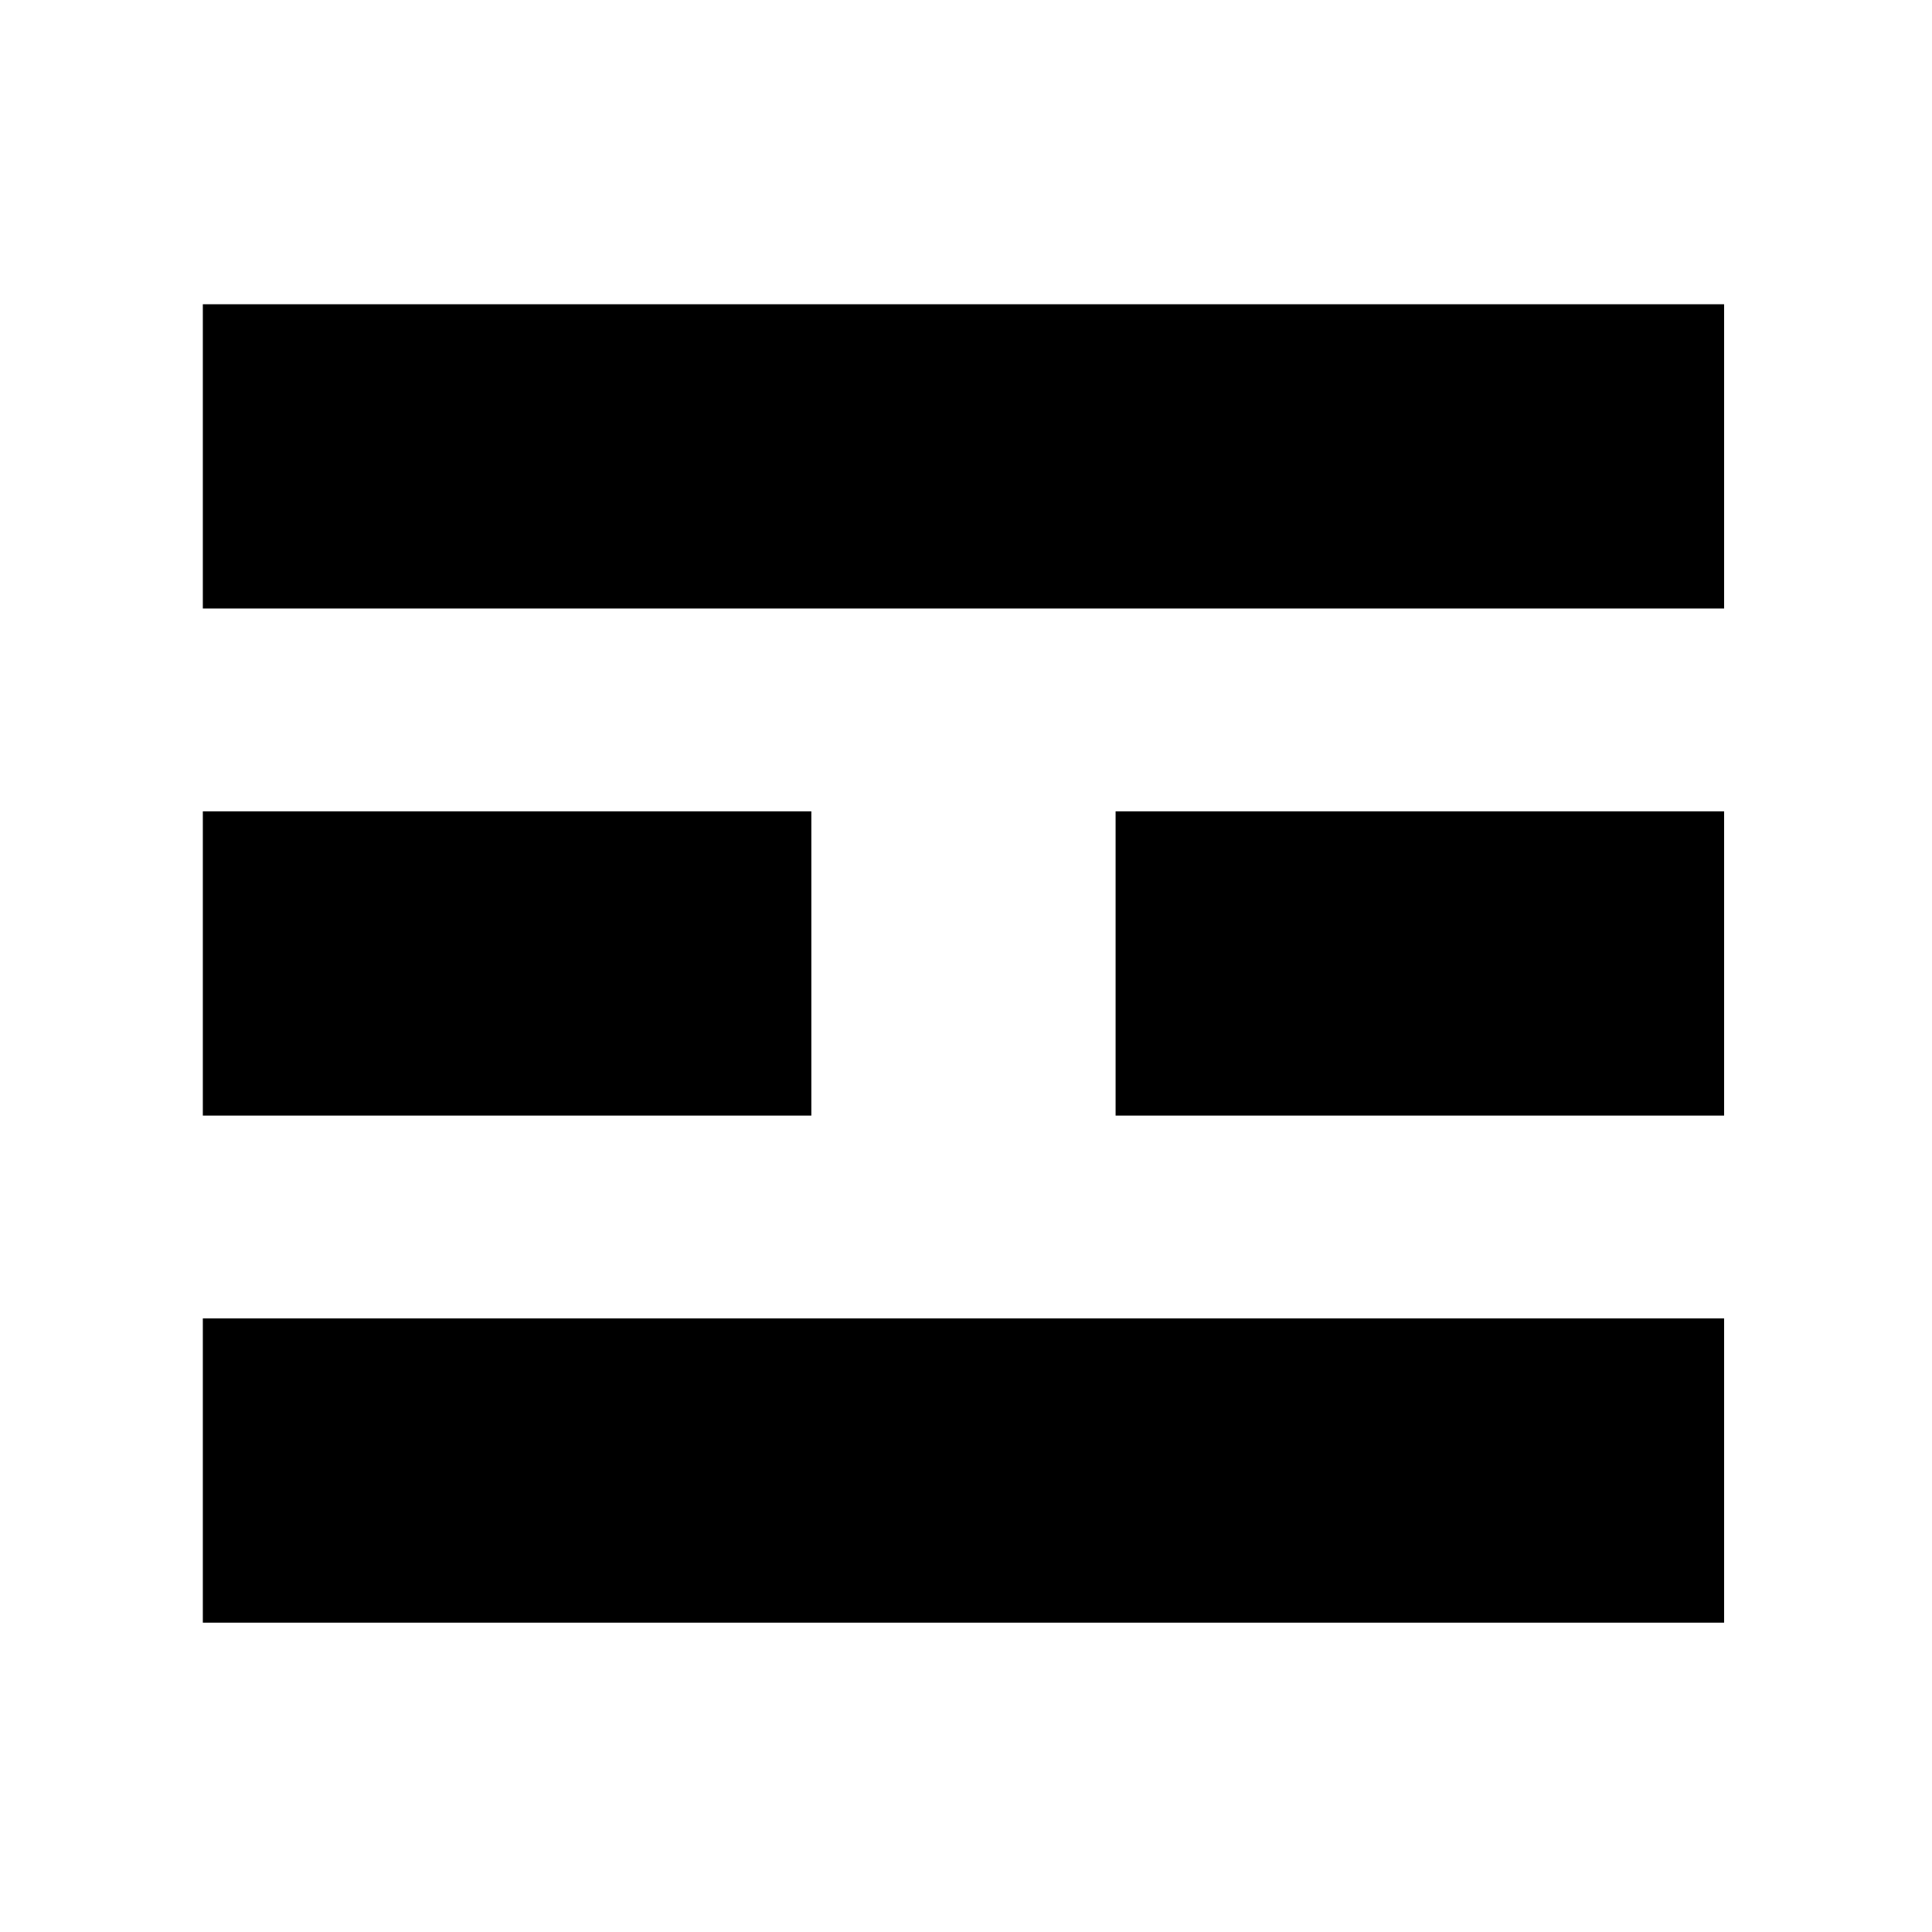
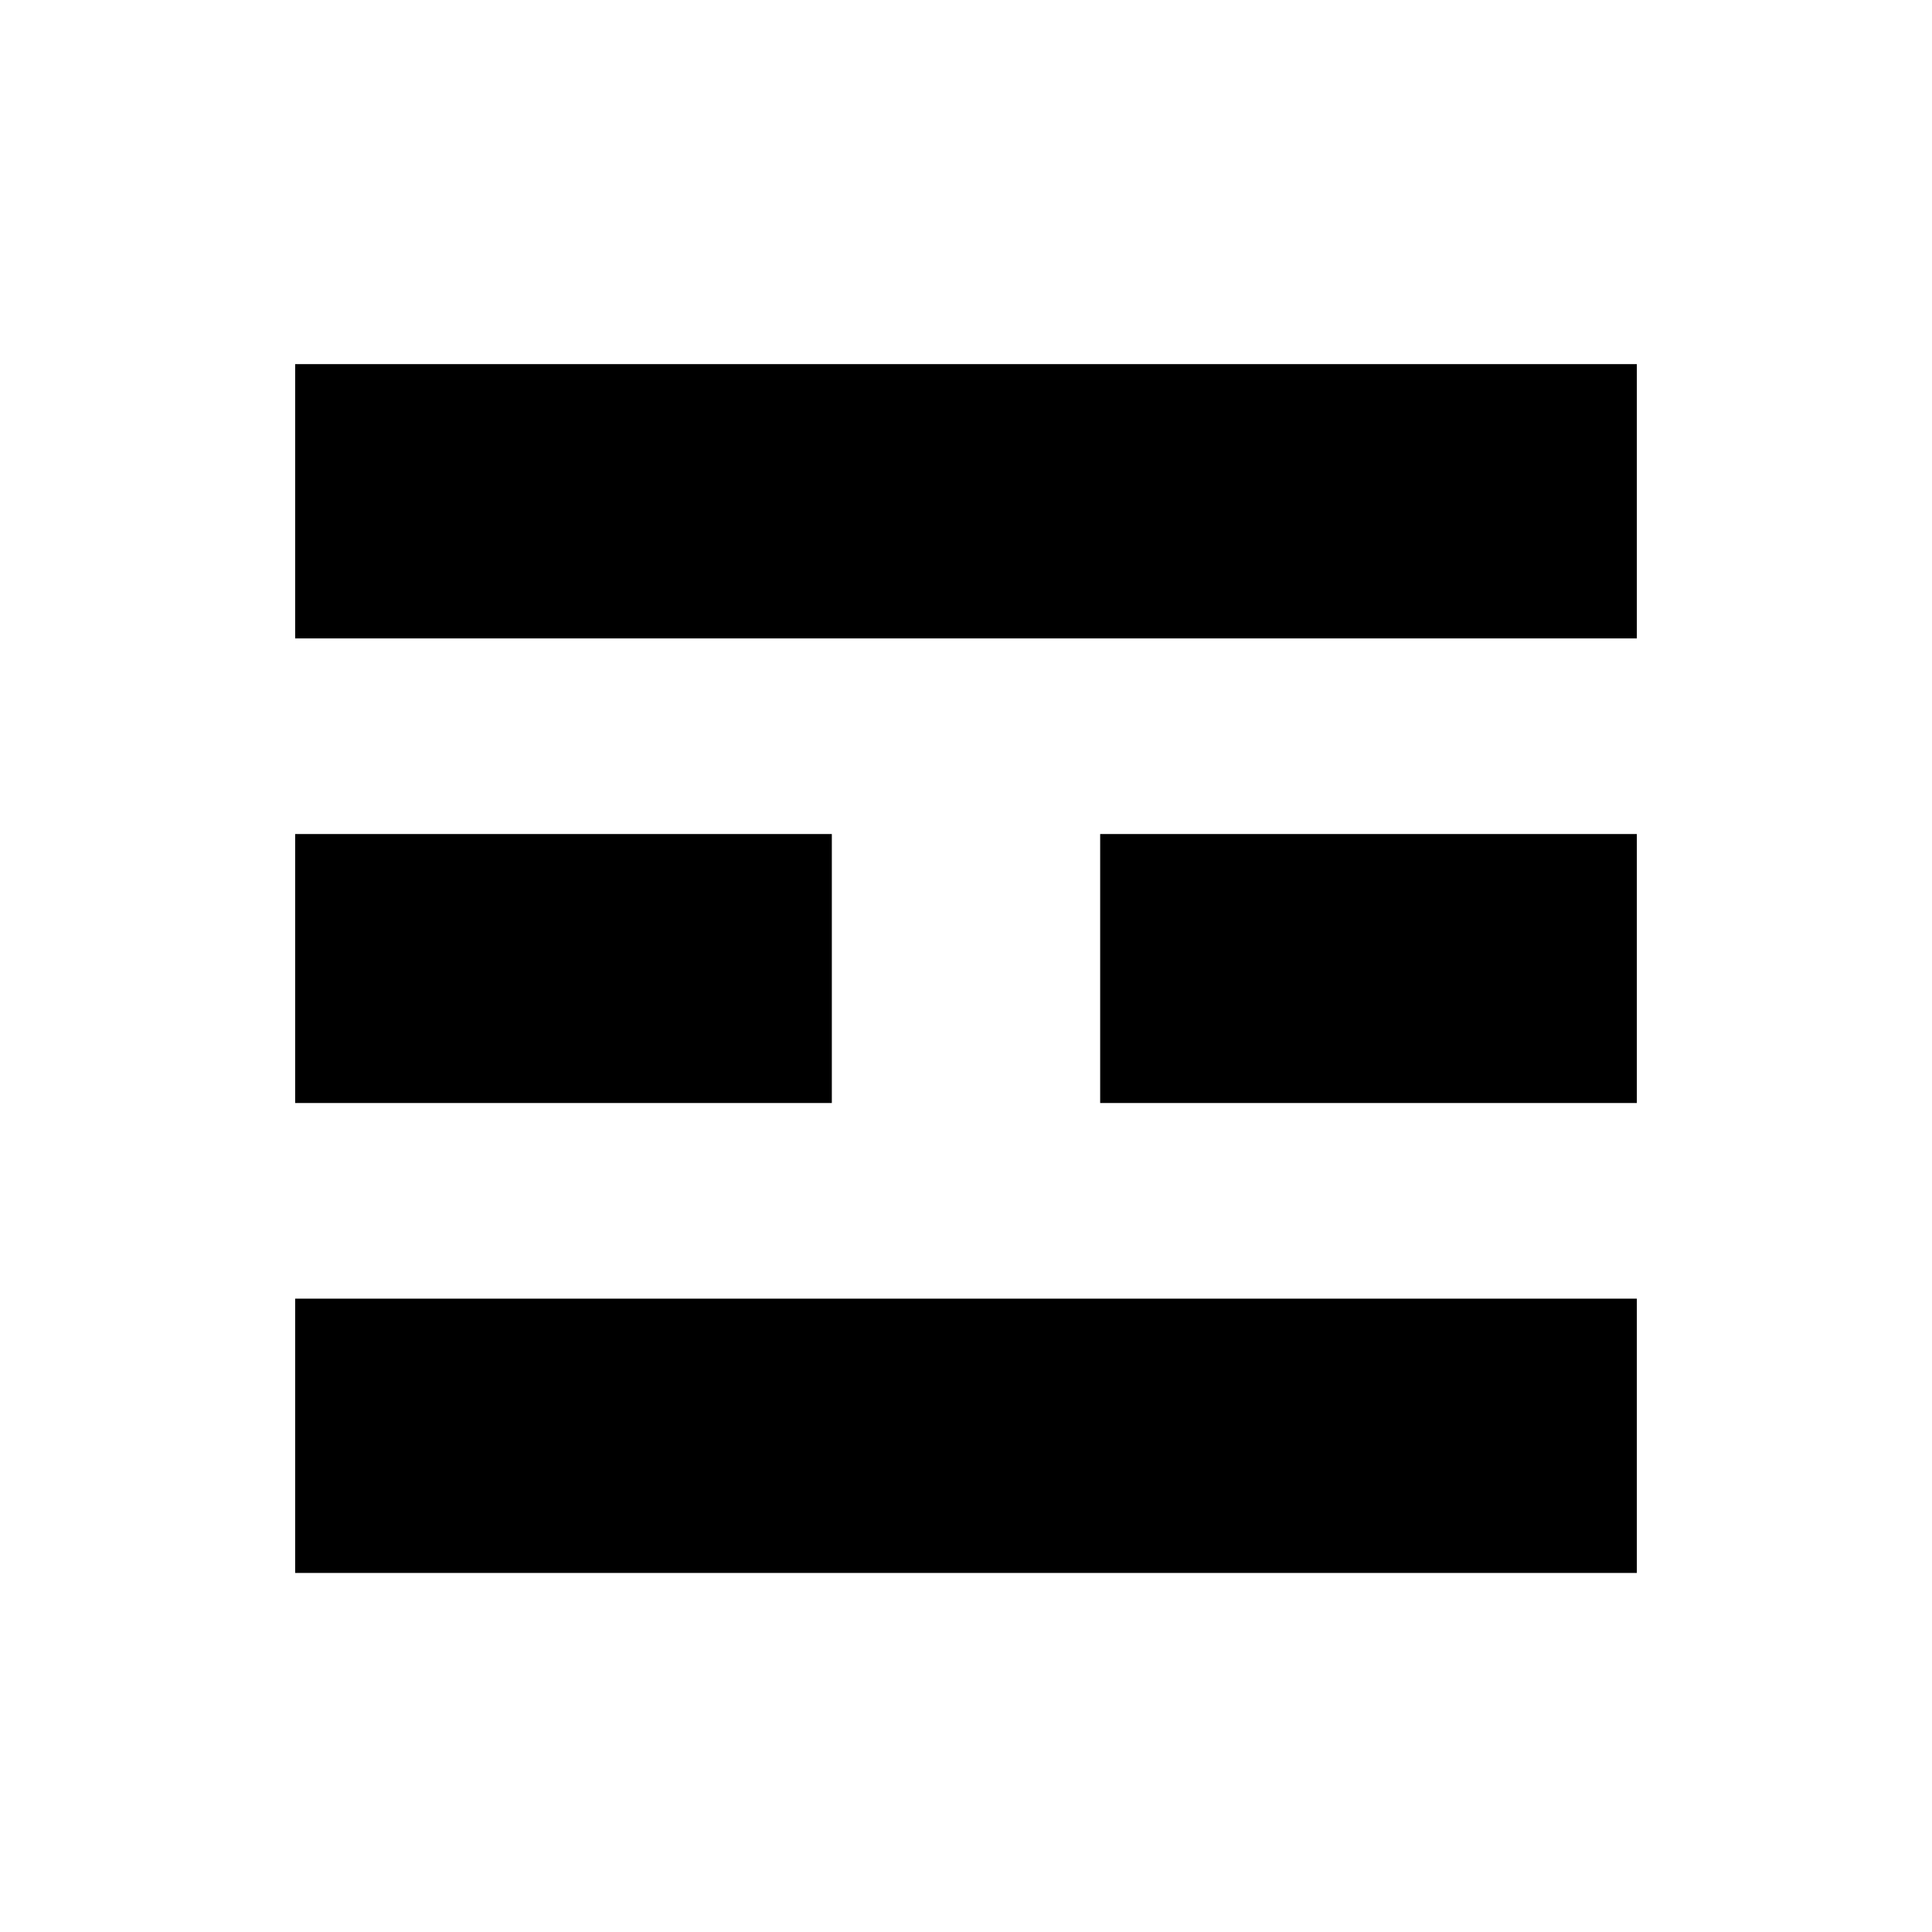
- <svg xmlns="http://www.w3.org/2000/svg" width="72" height="72" viewBox="0 0 72 72" version="1.1" id="svg923">
+ <svg xmlns="http://www.w3.org/2000/svg" width="72" height="72" viewBox="0 0 72 72" version="1.1" id="li">
  <defs id="defs920" />
  <g id="layer1">
-     <path style="fill:#000000;stroke:#000000;stroke-width:11.339;stroke-dasharray:none;stroke-opacity:1" d="M 7.559,54.803 H 64.252 Z" id="path990" />
-     <g id="g1771" transform="matrix(1,0,0,-1,1.8110238e-8,32.12599)">
-       <path style="fill:#000000;stroke:#000000;stroke-width:11.339;stroke-dasharray:none;stroke-opacity:1" d="M 7.559,15.118 H 64.252 Z" id="path990-3" />
+     <path style="fill:#000000;stroke:#000000;stroke-dasharray:none;stroke-opacity:1;stroke-width:10.222" d="M 11 18.681 L 61 18.681 Z" id="path990-3" />
+     <g id="g3447">
+       <path style="fill:#000000;stroke:#000000;stroke-dasharray:none;stroke-opacity:1;stroke-width:10.024" d="M 11 36.094 L 31 36.094 Z" id="path990-3-7-5" />
+       <path style="fill:#000000;stroke:#000000;stroke-dasharray:none;stroke-opacity:1;stroke-width:10.024" d="M 41 36.094 L 61 36.094 Z" id="path990-3-7-5-9" />
    </g>
-     <g id="g3447" transform="matrix(1,0,0,-1,-2.9133857e-8,117.1654)">
-       <g id="g3349" transform="matrix(0.4,0,0,1,4.535433,26.45669)">
-         <g id="g1792-5" transform="translate(0,18.89764)">
-           <g id="g1771-6-3" transform="translate(1.8110238e-8,20.78741)">
-             <path style="fill:#000000;stroke:#000000;stroke-width:11.339;stroke-dasharray:none;stroke-opacity:1" d="M 7.559,15.118 H 64.252 Z" id="path990-3-7-5" />
-           </g>
-         </g>
-       </g>
-       <g id="g3411" transform="translate(34.01575,2.562519)">
-         <g id="g3349-2" transform="matrix(0.4,0,0,1,4.535433,23.89417)">
-           <g id="g1792-5-7" transform="translate(0,18.89764)">
-             <g id="g1771-6-3-0" transform="translate(1.8110238e-8,20.78741)">
-               <path style="fill:#000000;stroke:#000000;stroke-width:11.339;stroke-dasharray:none;stroke-opacity:1" d="M 7.559,15.118 H 64.252 Z" id="path990-3-7-5-9" />
-             </g>
-           </g>
-         </g>
-       </g>
-     </g>
+     <path style="fill:#000000;stroke:#000000;stroke-dasharray:none;stroke-opacity:1;stroke-width:10.222" d="M 11 53.508 L 61 53.508 Z" id="path990" />
  </g>
</svg>
